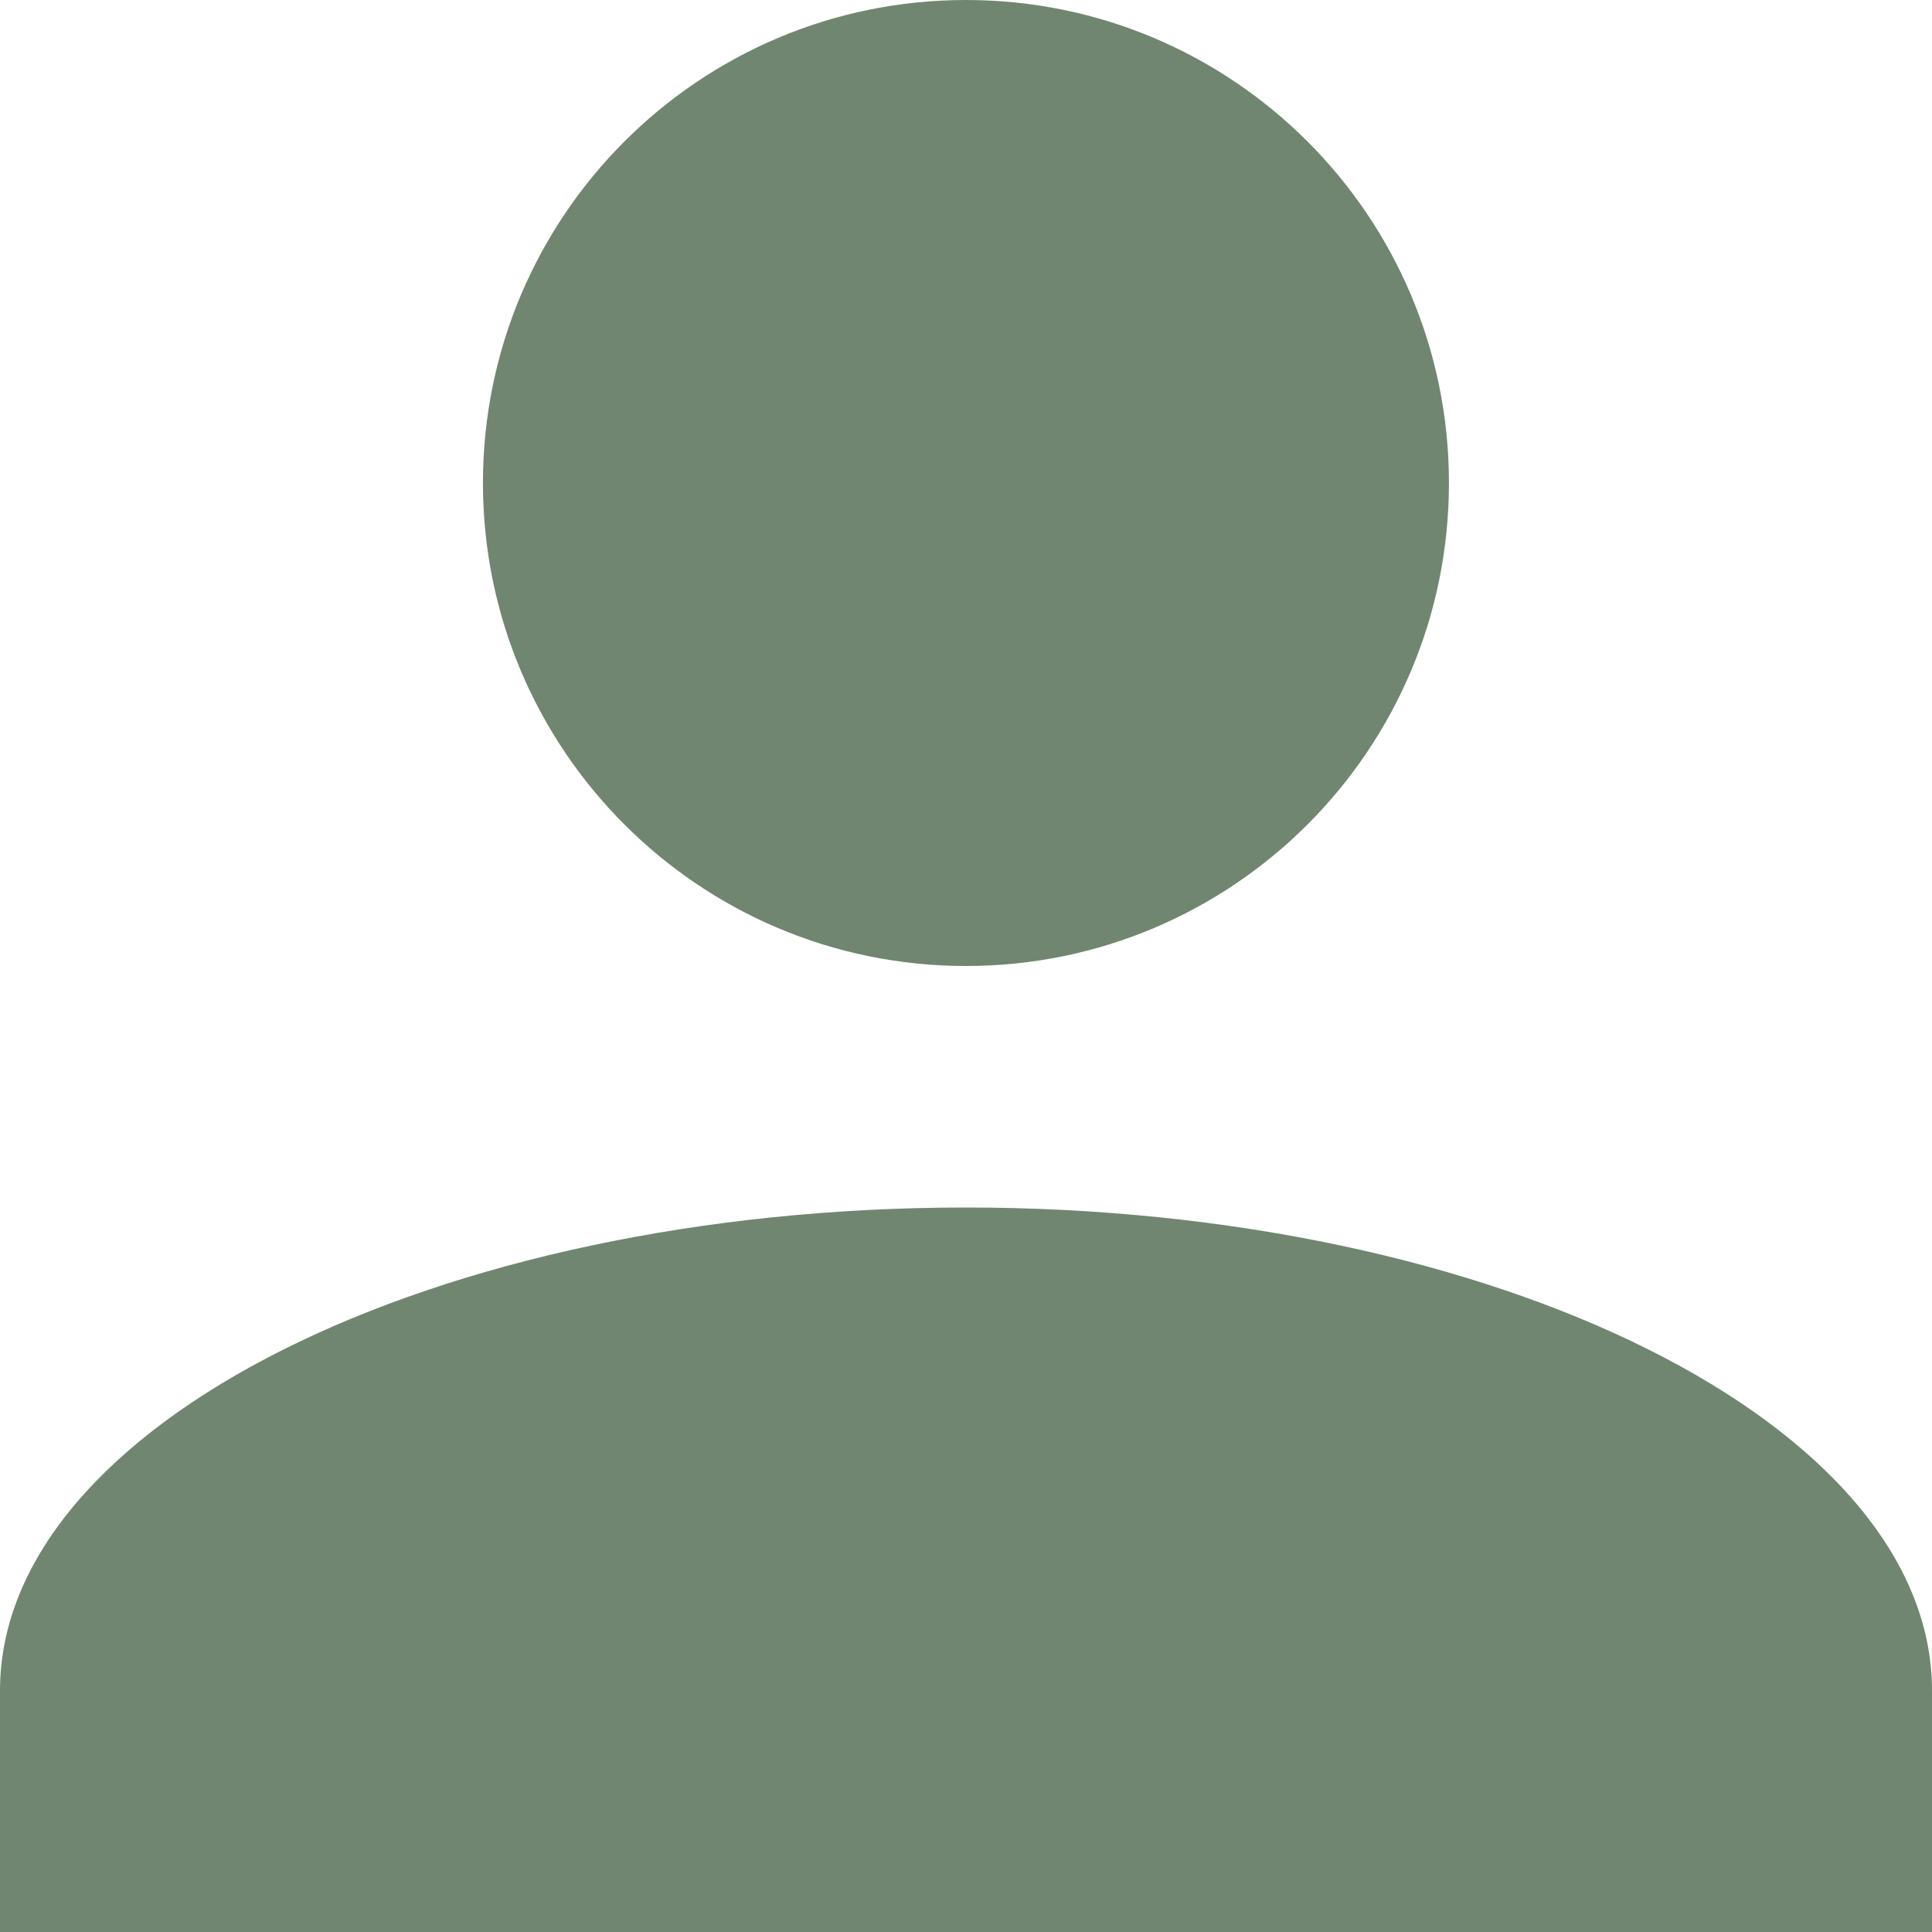
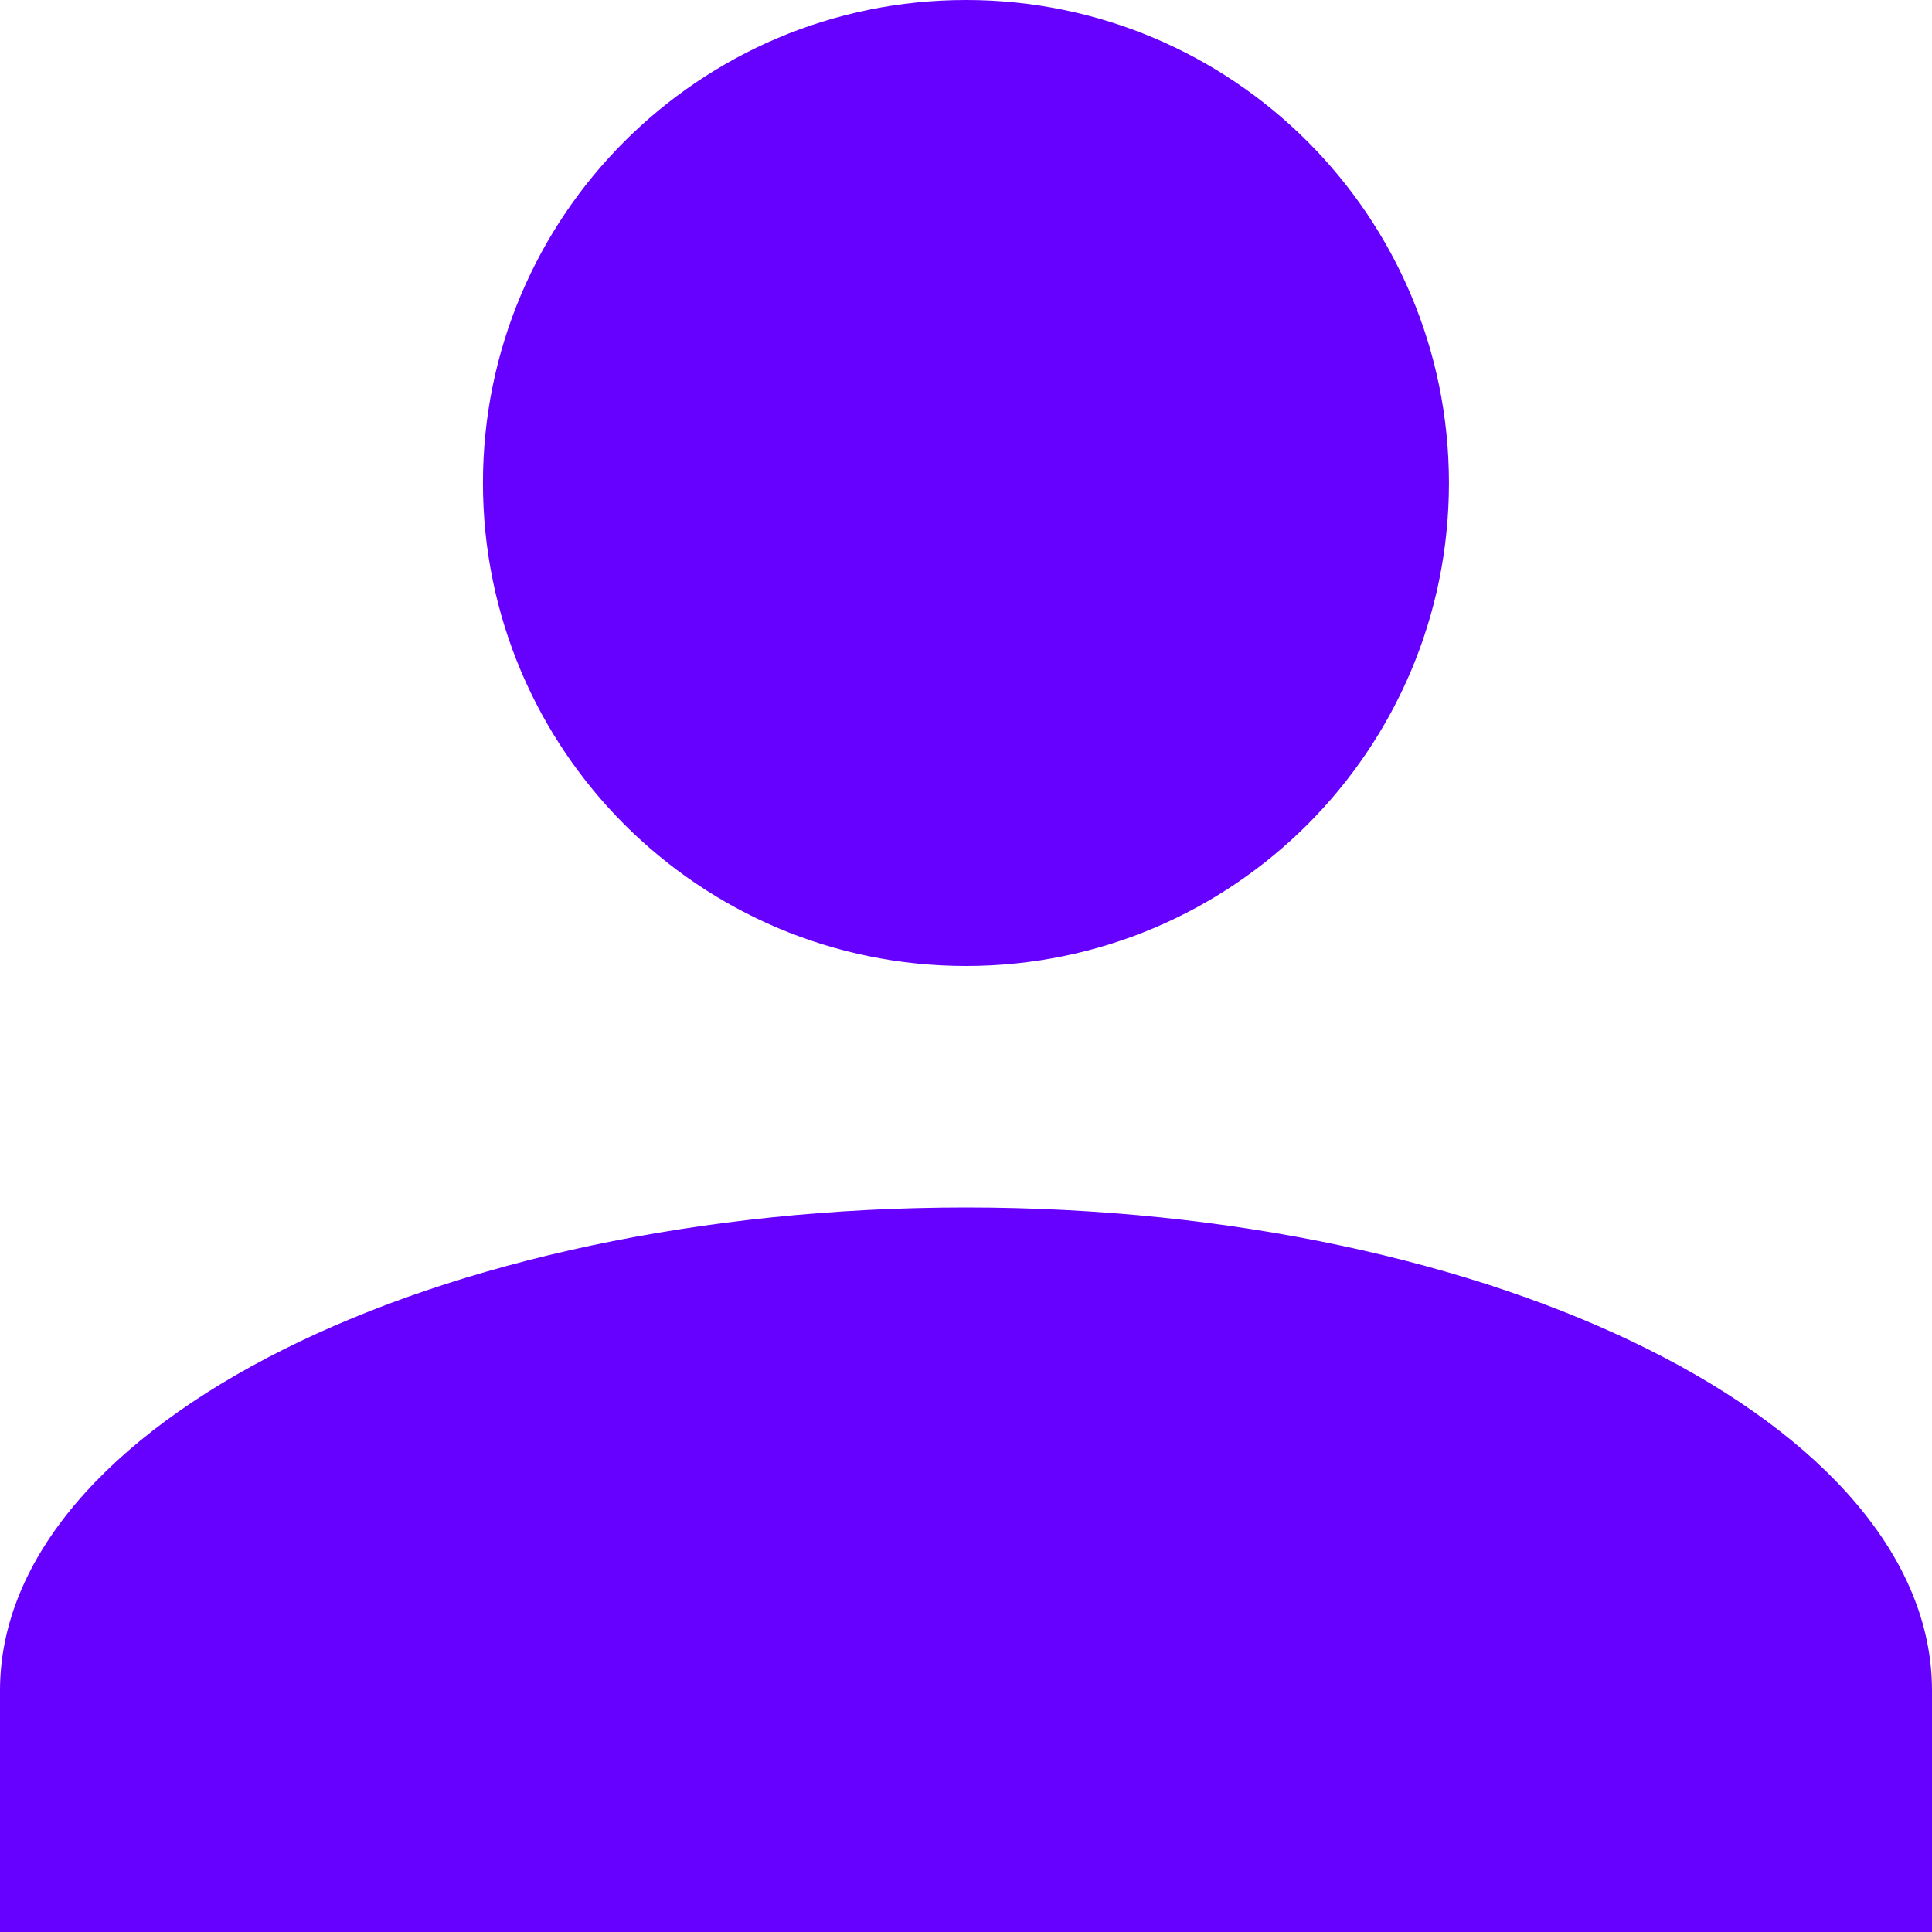
<svg xmlns="http://www.w3.org/2000/svg" width="35" height="35">
-   <path d="M0 35v-4.374c0-4.814 7.875-8.751 17.5-8.751S35 25.812 35 30.626V35zM8.749 8.751A8.75 8.75 0 1117.5 17.5a8.751 8.751 0 01-8.751-8.749z" fill="#708670" />
+   <path d="M0 35v-4.374c0-4.814 7.875-8.751 17.5-8.751S35 25.812 35 30.626V35zM8.749 8.751A8.75 8.75 0 1117.5 17.5a8.751 8.751 0 01-8.751-8.749z" fill="#6600ff" />
</svg>
